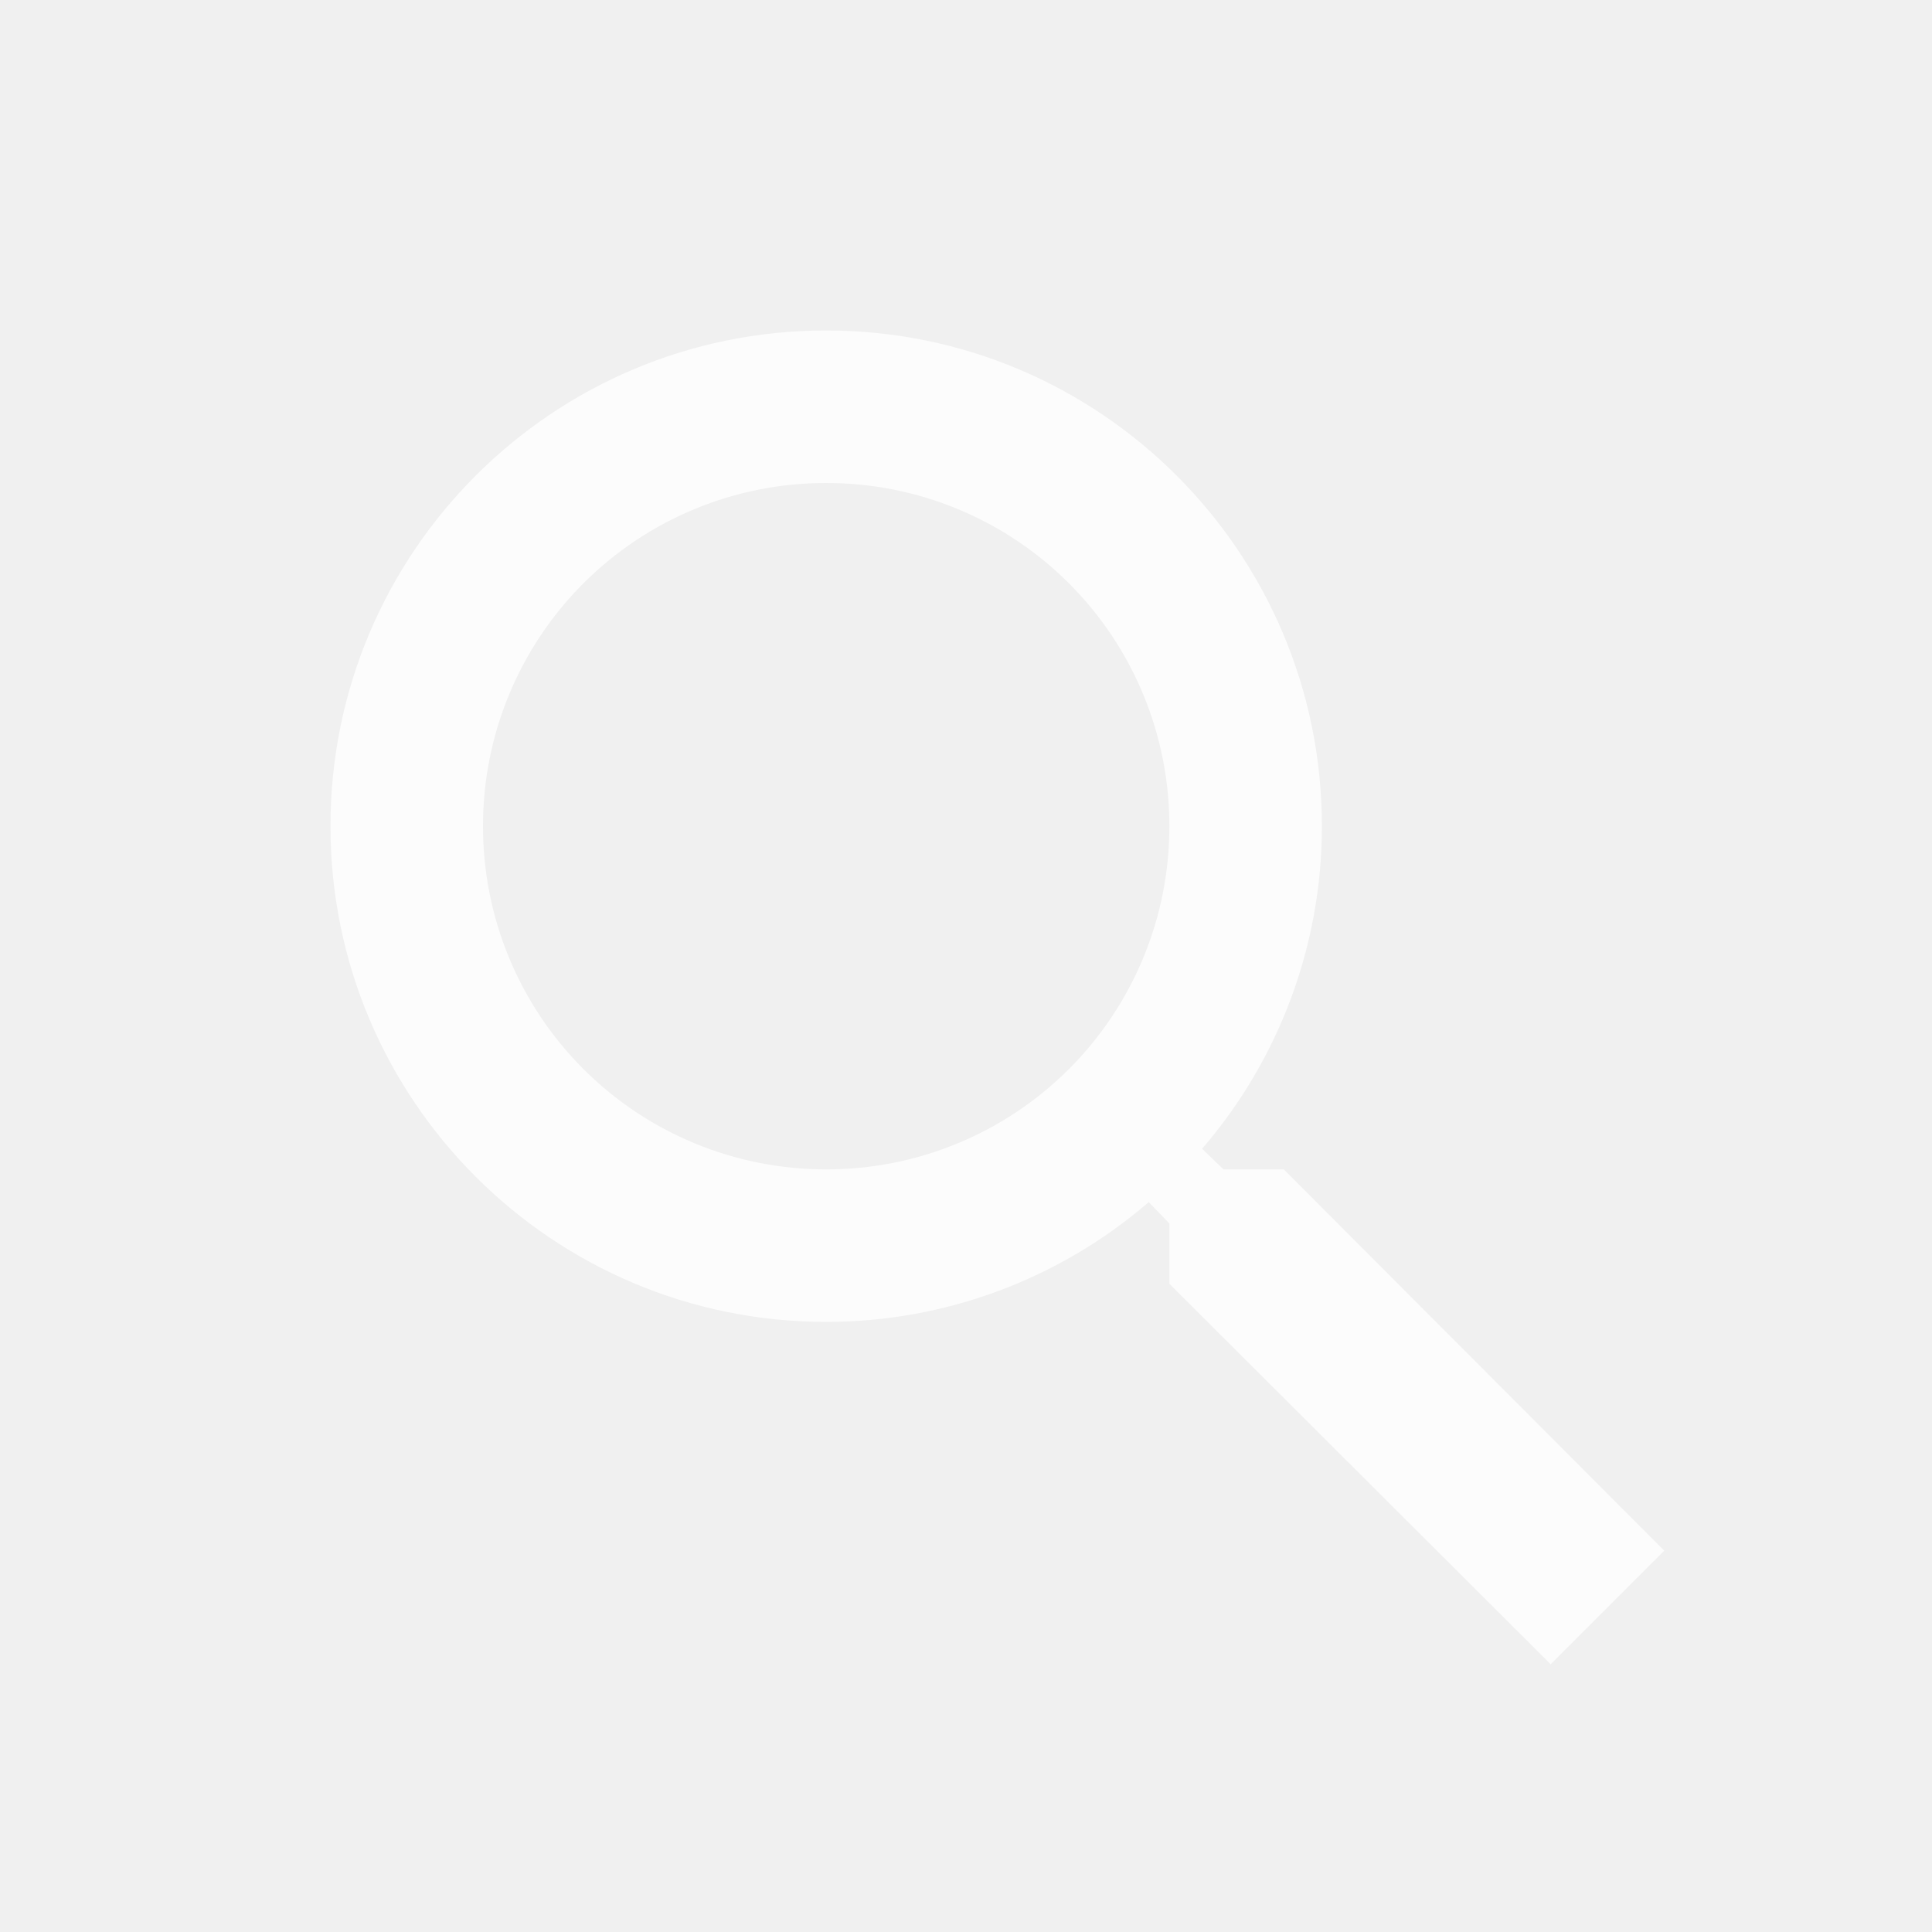
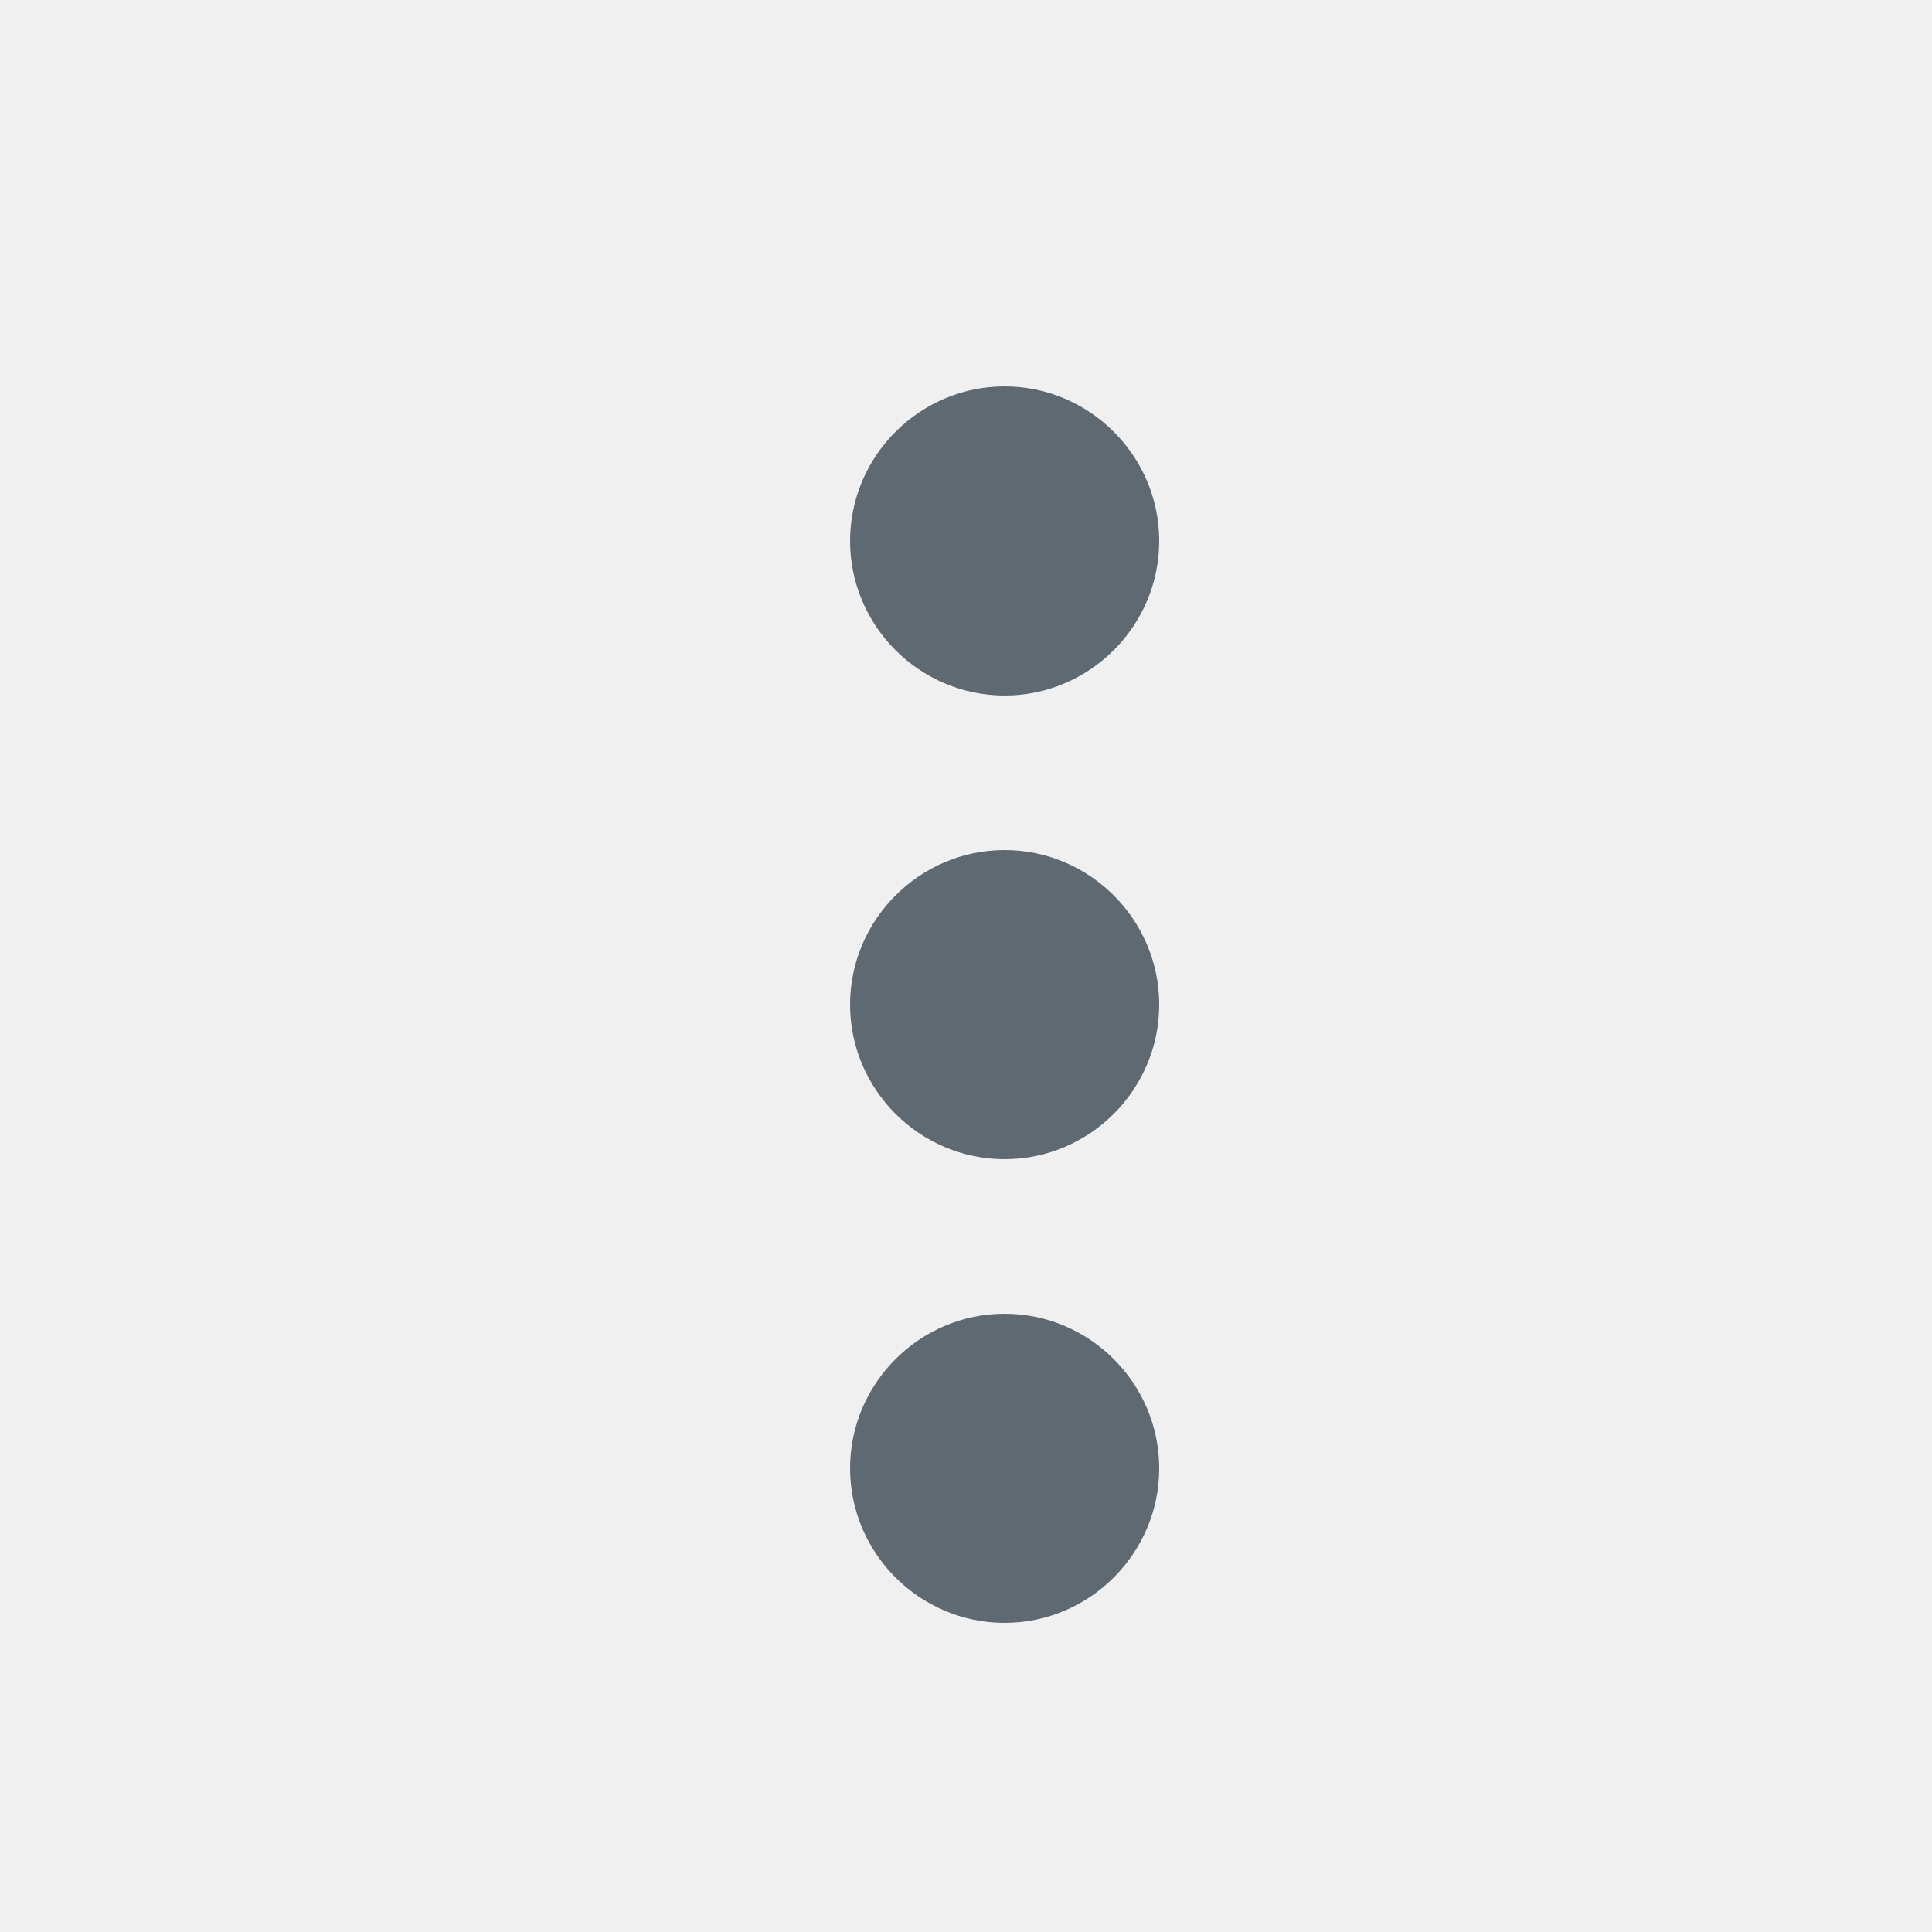
- <svg xmlns="http://www.w3.org/2000/svg" width="19" height="19" viewBox="23 1012 19 19">
+ <svg xmlns="http://www.w3.org/2000/svg" width="25" height="25" viewBox="327 68 25 25">
  <g opacity=".8" fill="none" fill-rule="evenodd">
-     <path d="M24 1013h18v18H24z" />
-     <path d="M35.625 1023.5h-.593l-.21-.203a4.853 4.853 0 0 0 1.178-3.172 4.875 4.875 0 1 0-4.875 4.875 4.853 4.853 0 0 0 3.172-1.178l.203.21v.593l3.75 3.742 1.117-1.117-3.742-3.75zm-4.5 0a3.37 3.37 0 0 1-3.375-3.375 3.37 3.37 0 0 1 3.375-3.375 3.37 3.37 0 0 1 3.375 3.375 3.37 3.37 0 0 1-3.375 3.375z" fill="#FFF" />
+     <path d="M328 69h24v24h-24z" />
+     <path d="M340 77c1.1 0 2-.9 2-2s-.9-2-2-2-2 .9-2 2 .9 2 2 2zm0 2c-1.1 0-2 .9-2 2s.9 2 2 2 2-.9 2-2-.9-2-2-2zm0 6c-1.1 0-2 .9-2 2s.9 2 2 2 2-.9 2-2-.9-2-2-2z" fill="#3B4753" />
  </g>
</svg>
